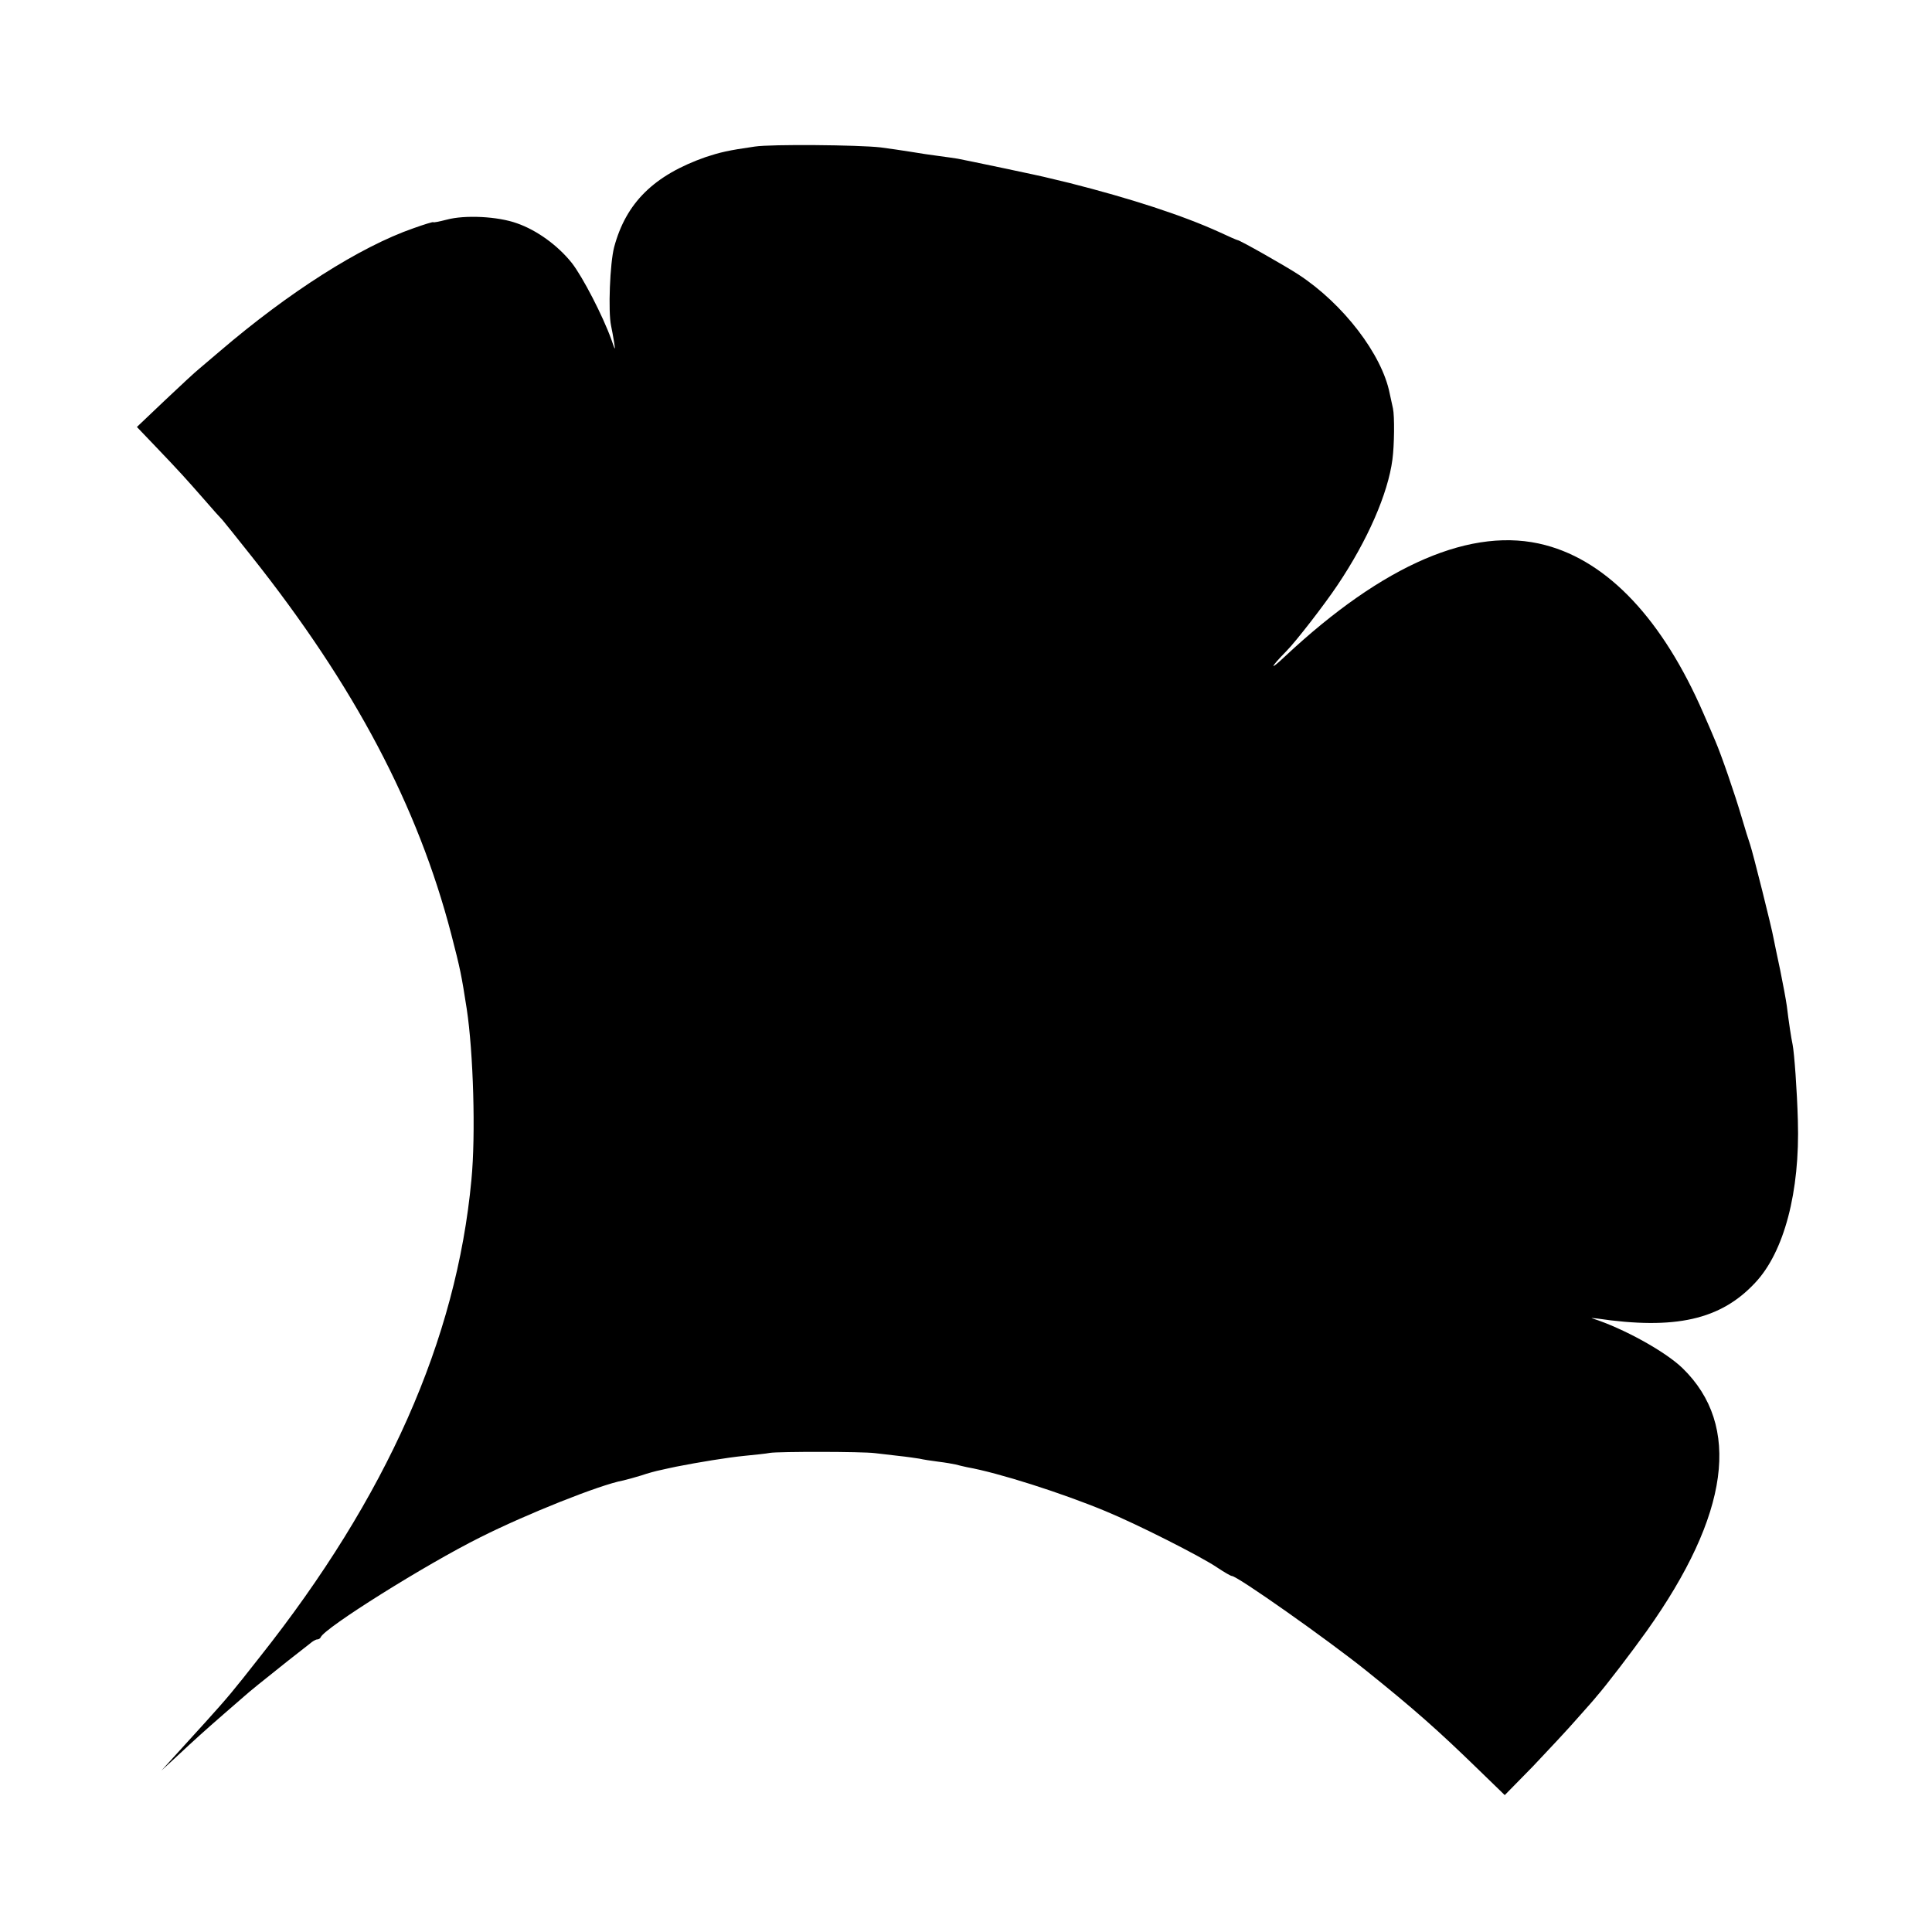
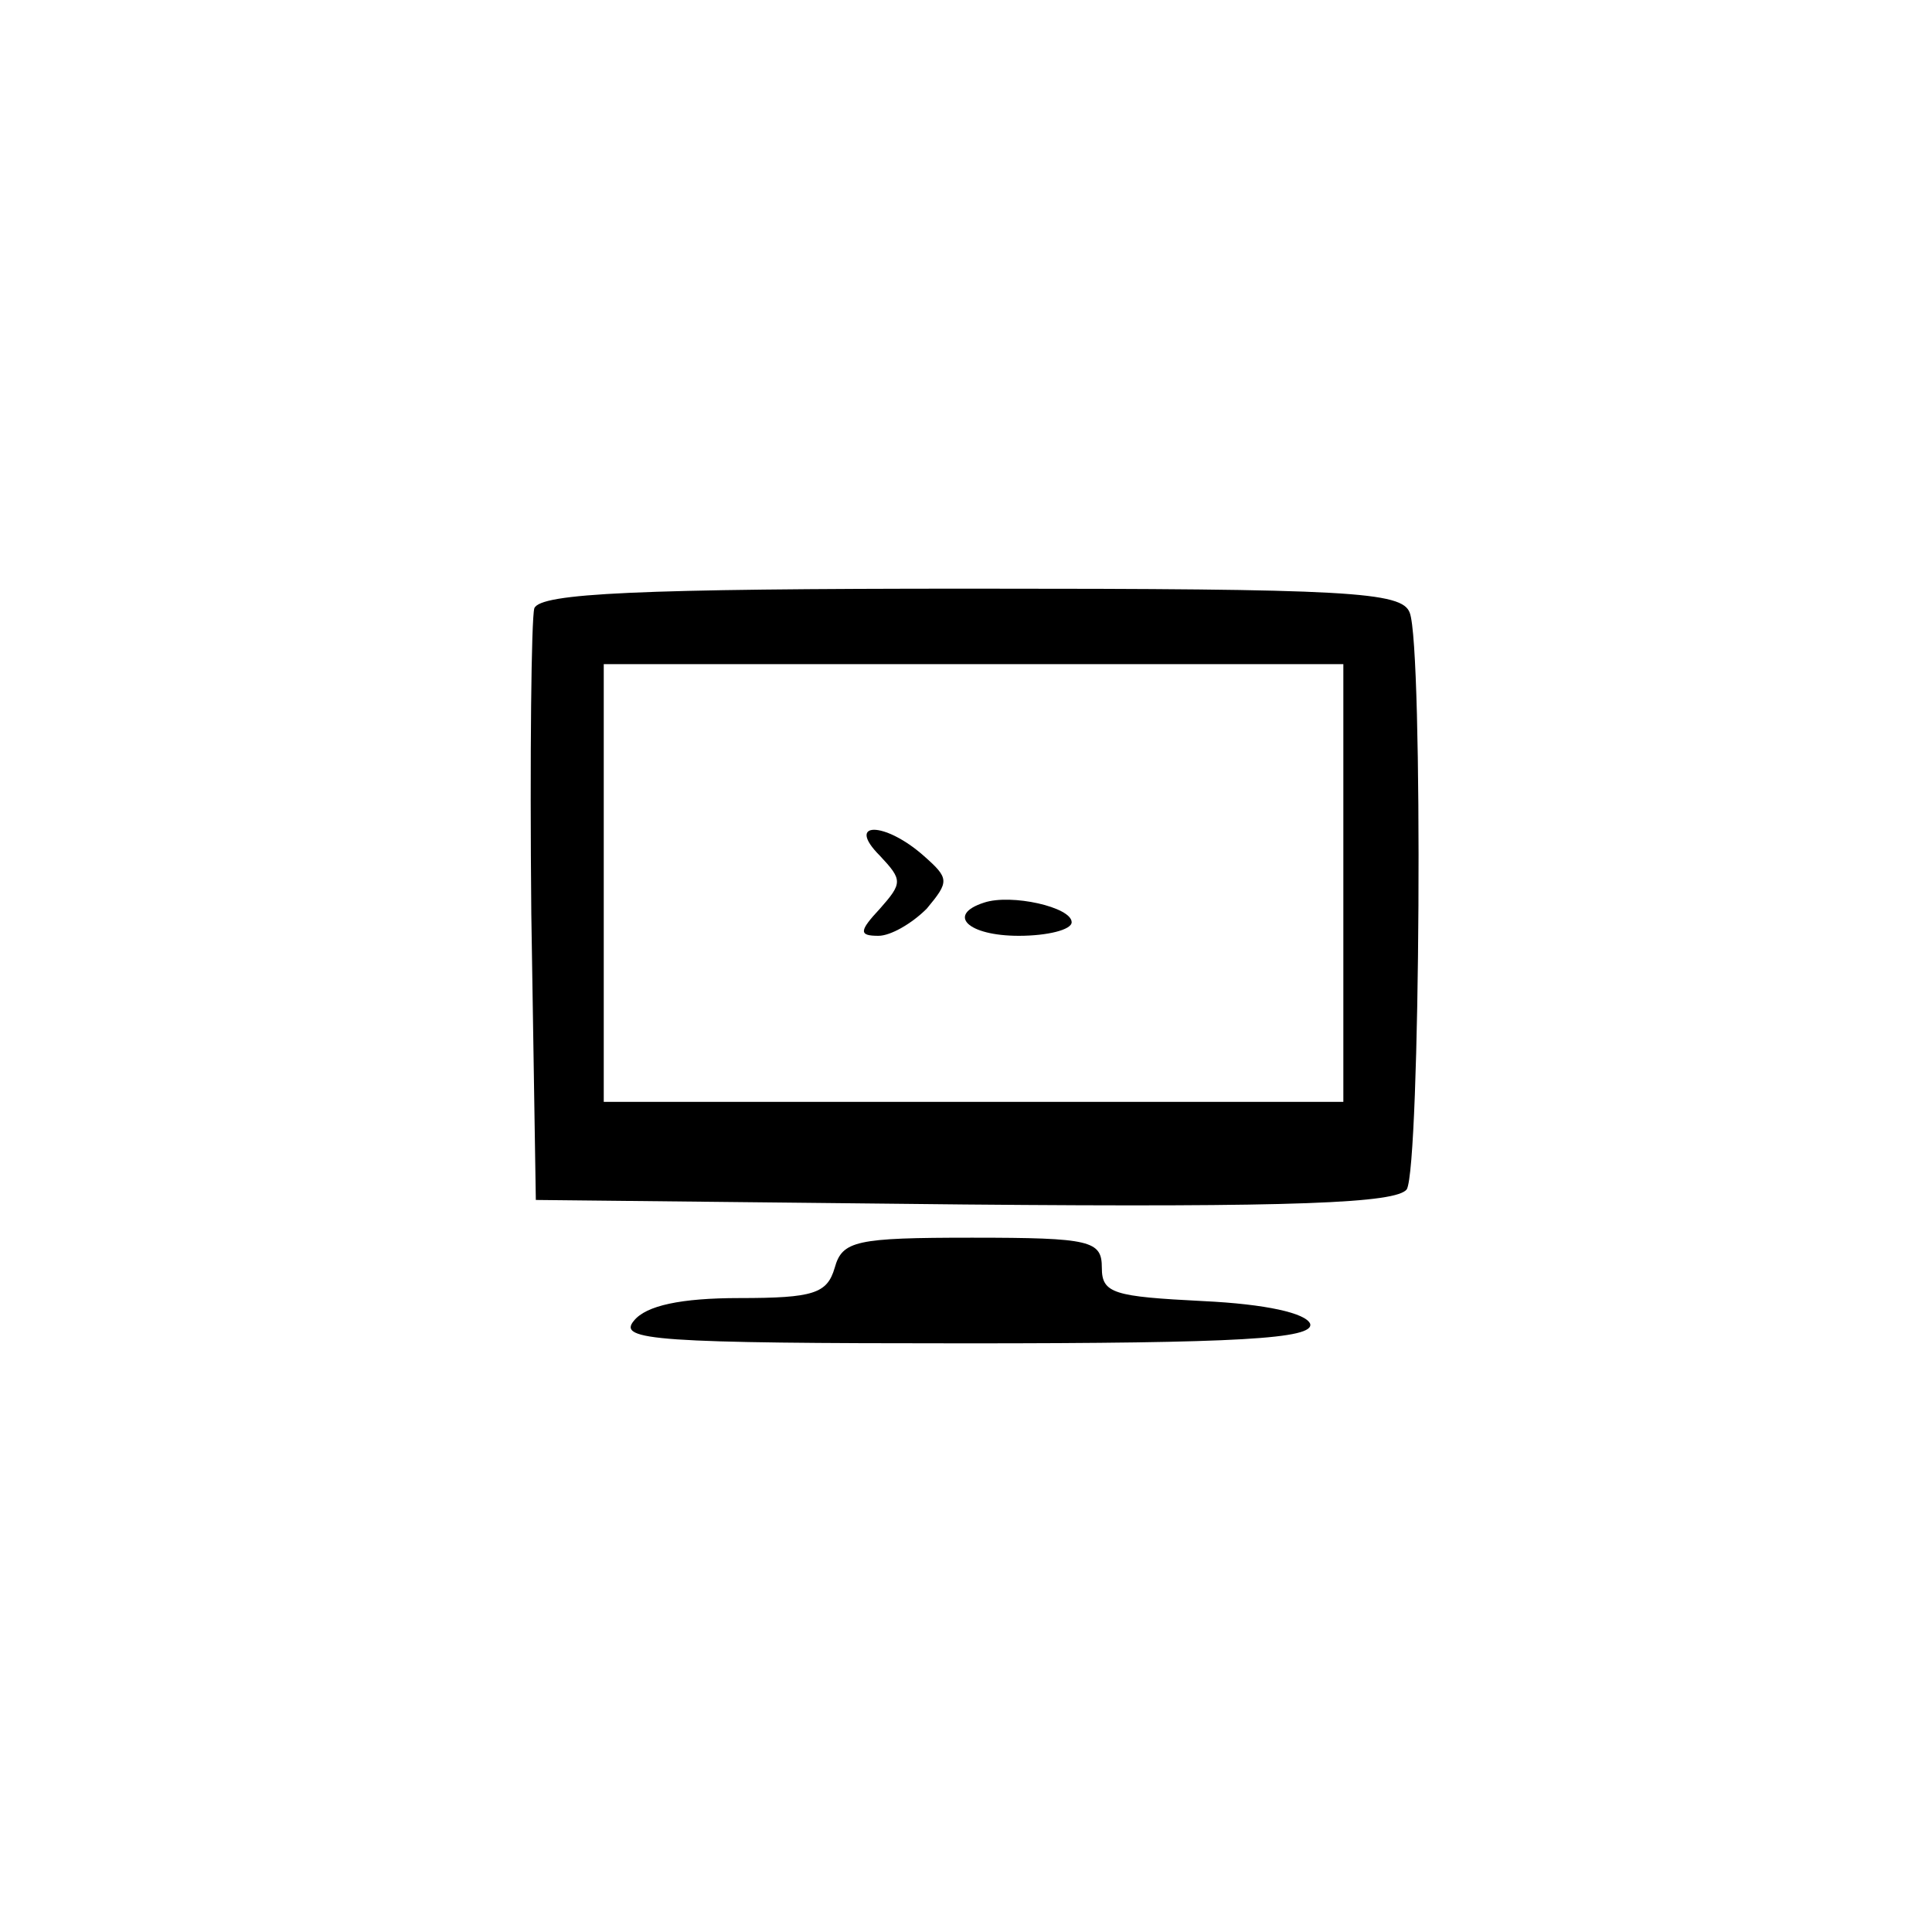
- <svg xmlns="http://www.w3.org/2000/svg" version="1.0" width="700pt" height="700pt" viewBox="0 0 700 700" preserveAspectRatio="xMidYMid meet">
-   <g transform="translate(0,700) scale(0.1,-0.1)" fill="#000000" stroke="none">
-     <path d="M2735 6469 c-98 -14 -126 -21 -178 -38 -188 -66 -289 -166 -332 -327 -15 -58 -22 -232 -11 -284 3 -14 8 -41 11 -60 5 -32 4 -31 -10 10 -31 86 -104 227 -143 277 -51 64 -127 119 -199 144 -69 25 -189 31 -255 13 -27 -7 -48 -11 -48 -9 0 2 -33 -8 -72 -22 -193 -67 -452 -232 -702 -446 -27 -23 -60 -51 -73 -62 -14 -11 -70 -63 -126 -116 l-101 -96 66 -69 c90 -94 114 -121 178 -194 30 -35 60 -68 66 -74 5 -6 53 -65 105 -131 374 -471 603 -905 724 -1370 33 -127 37 -148 56 -270 24 -157 33 -457 17 -620 -54 -579 -307 -1149 -767 -1729 -98 -125 -114 -144 -196 -235 -54 -59 -60 -66 -120 -132 l-40 -44 50 46 c76 71 104 96 175 158 36 31 70 61 76 66 14 13 72 60 154 125 36 28 73 57 83 65 9 8 21 15 26 15 5 0 11 3 13 8 14 34 381 264 578 362 167 84 435 191 518 206 13 3 42 11 65 18 23 8 56 17 72 20 17 4 41 9 55 12 81 16 185 33 245 39 39 4 81 8 95 11 32 5 334 5 380 -1 19 -2 58 -7 86 -10 29 -3 62 -8 75 -10 13 -3 44 -8 69 -11 25 -3 53 -8 62 -10 10 -3 29 -7 42 -10 113 -20 342 -93 501 -159 112 -46 346 -164 406 -205 24 -16 48 -30 52 -30 20 0 346 -230 487 -343 173 -139 259 -215 403 -355 l99 -96 102 104 c55 58 128 136 161 174 33 37 65 73 70 80 32 36 129 163 181 236 301 423 344 745 130 953 -63 61 -216 145 -326 180 -8 2 -1 2 15 0 284 -42 449 -5 574 129 105 111 163 330 155 588 -3 110 -13 245 -19 275 -5 23 -14 82 -21 140 -3 22 -14 81 -24 130 -11 50 -21 101 -24 115 -6 36 -75 311 -85 340 -5 14 -19 59 -31 100 -24 82 -74 227 -95 275 -7 17 -26 62 -43 100 -147 339 -345 550 -573 610 -263 70 -586 -69 -944 -404 -57 -54 -54 -41 5 19 35 35 140 171 186 240 109 162 183 332 199 455 7 51 8 158 2 185 -2 8 -7 33 -12 55 -28 141 -168 324 -330 430 -47 31 -213 125 -221 125 -2 0 -32 13 -66 29 -134 61 -322 122 -543 178 -33 8 -67 16 -75 18 -25 7 -303 65 -330 70 -14 2 -45 7 -70 10 -25 3 -70 10 -100 15 -30 5 -80 12 -110 16 -79 9 -396 12 -455 3z" />
+ <svg xmlns="http://www.w3.org/2000/svg" version="1.0" width="128pt" height="128pt" viewBox="0 0 128 128" preserveAspectRatio="xMidYMid meet">
+   <g transform="translate(0,128) scale(0.1,-0.1)" fill="#000000" stroke="none">
+     <path d="M354 877 c-2 -7 -3 -98 -2 -202 l3 -190 284 -3 c221 -2 286 1 293 10 9 15 11 359 2 382 -5 14 -40 16 -290 16 -222 0 -286 -3 -290 -13z m536 -182 l0 -145 -245 0 -245 0 0 145 0 145 245 0 245 0 0 -145z" />
+     <path d="M583 713 c15 -16 15 -18 0 -35 -14 -15 -14 -18 -1 -18 8 0 22 8 32 18 15 18 15 20 -2 35 -26 23 -52 23 -29 0z" />
+     <path d="M652 682 c-25 -8 -11 -22 23 -22 19 0 35 4 35 9 0 10 -40 19 -58 13z" />
+     <path d="M553 440 c-5 -17 -14 -20 -63 -20 -39 0 -62 -5 -70 -15 -11 -13 14 -15 220 -15 181 0 231 3 228 13 -3 7 -29 13 -71 15 -59 3 -67 5 -67 22 0 18 -7 20 -86 20 -77 0 -86 -2 -91 -20z" />
  </g>
</svg>
